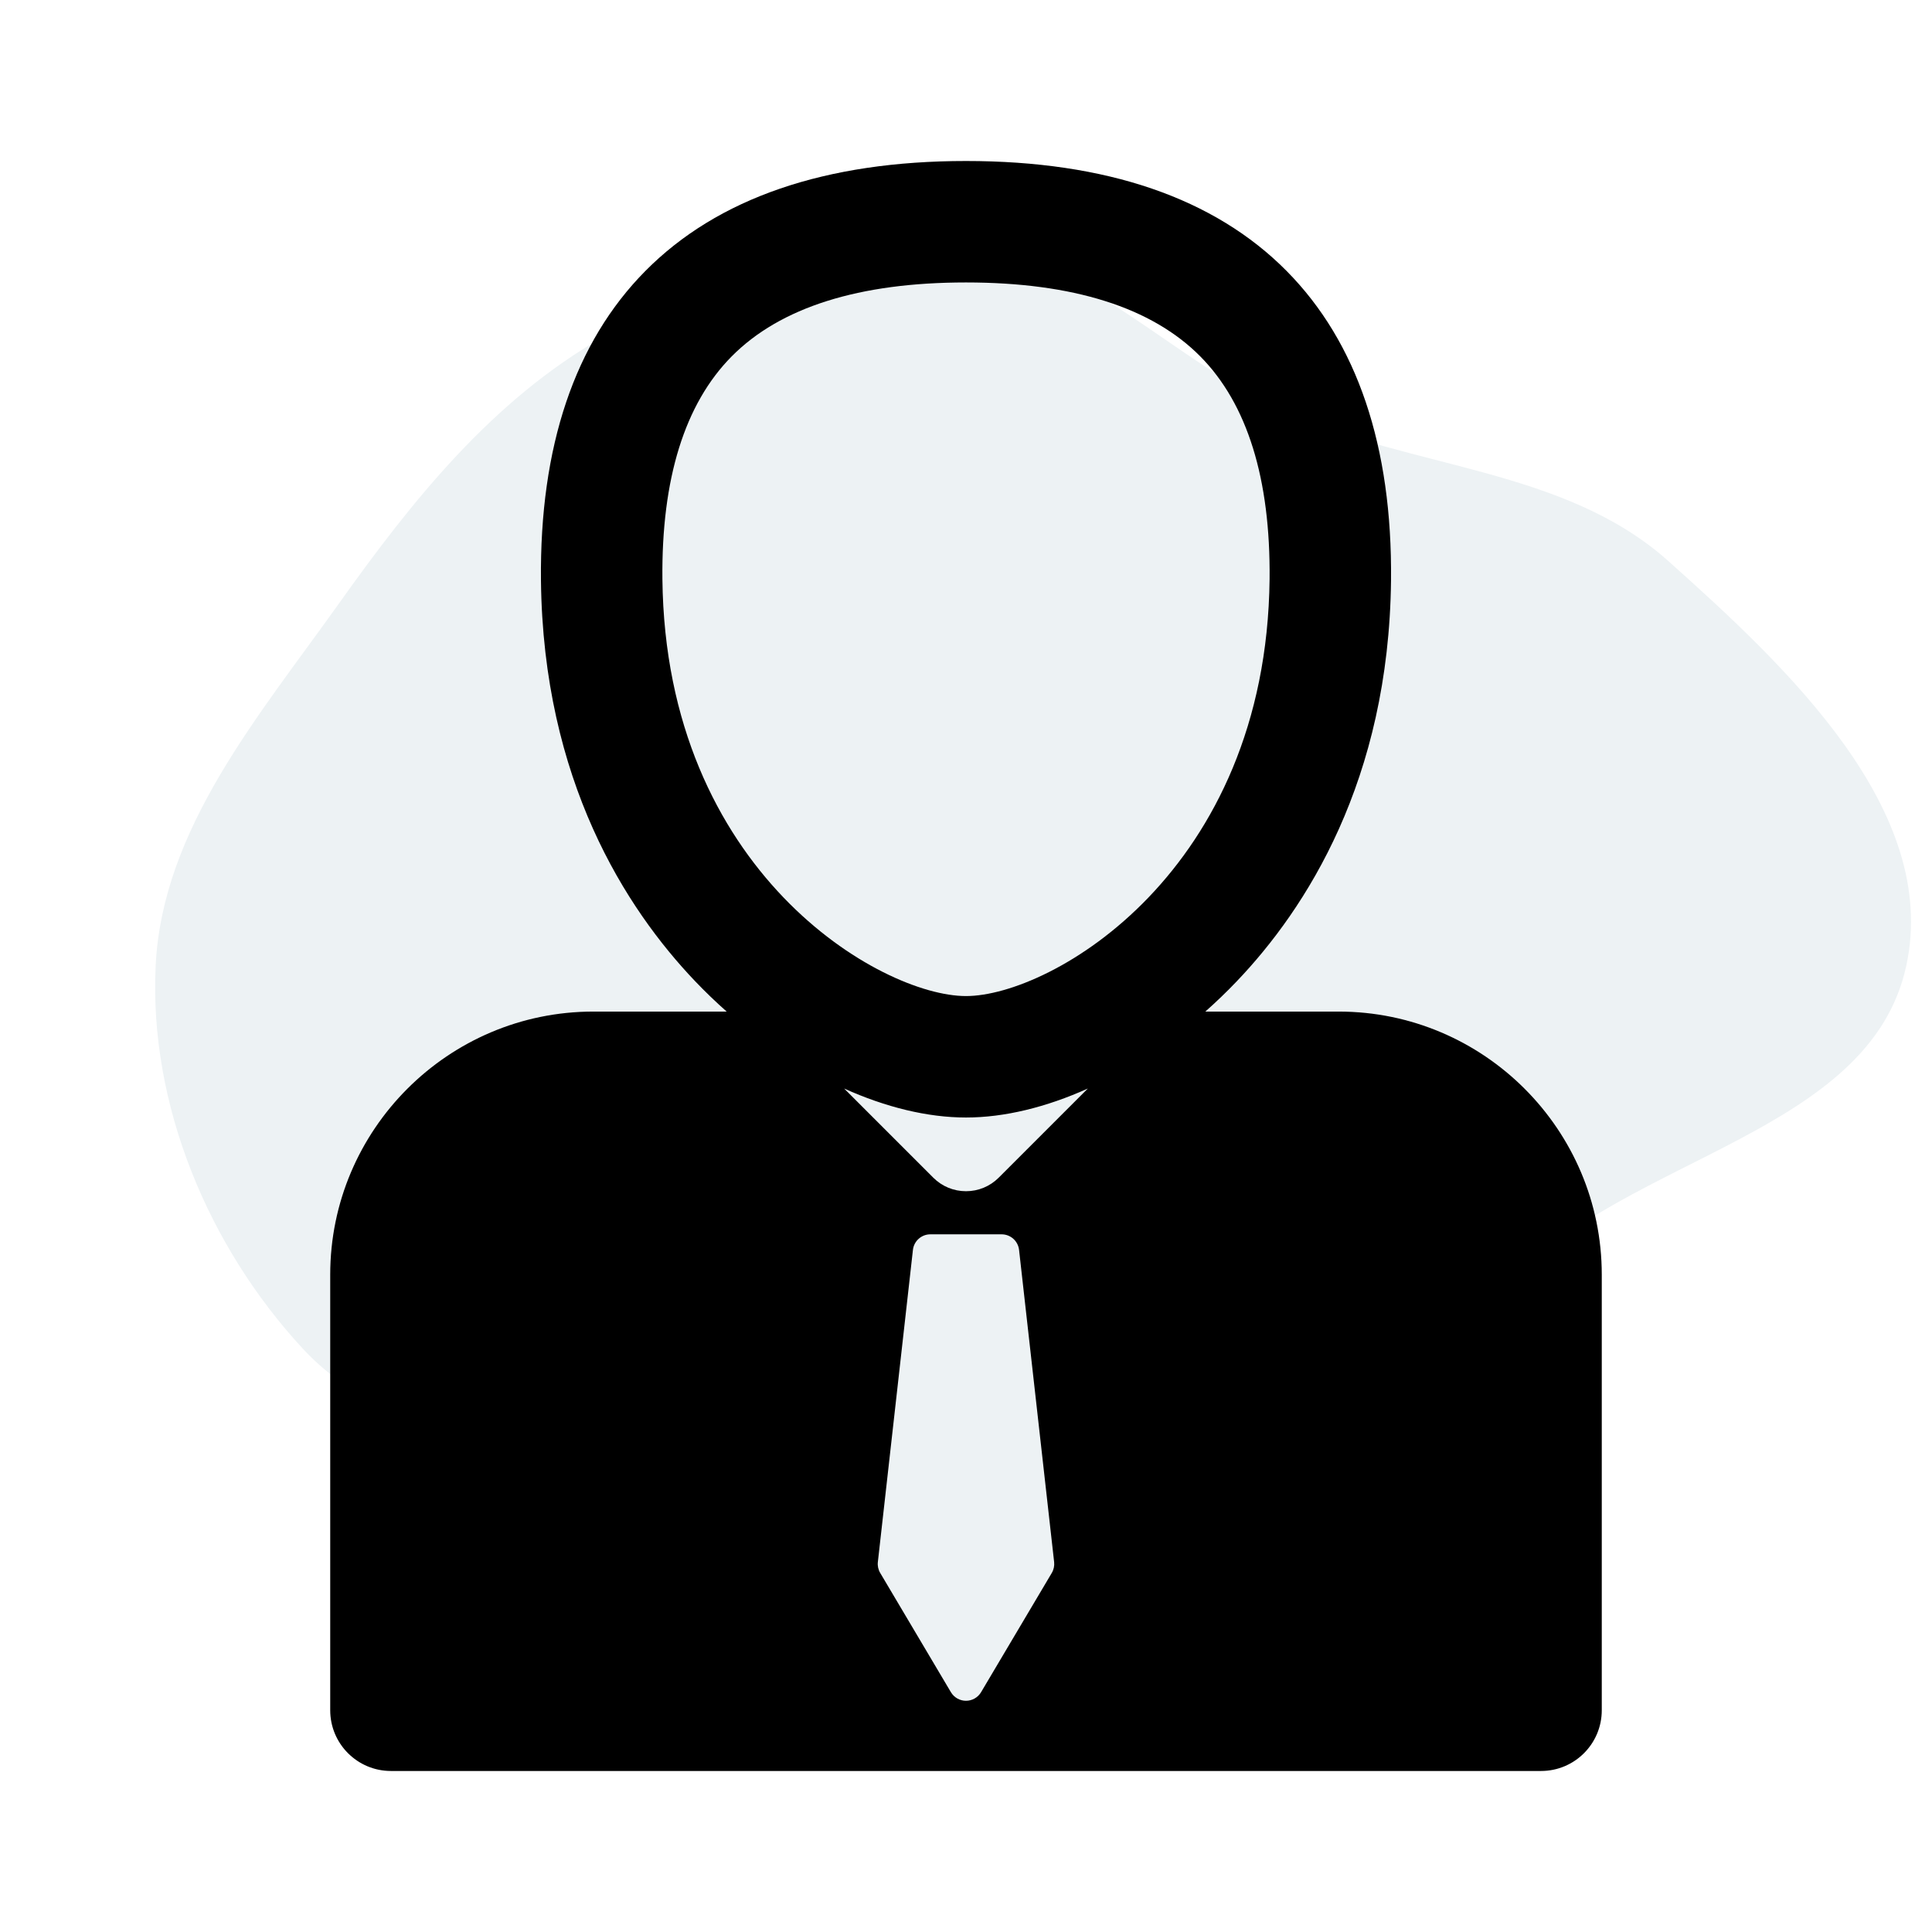
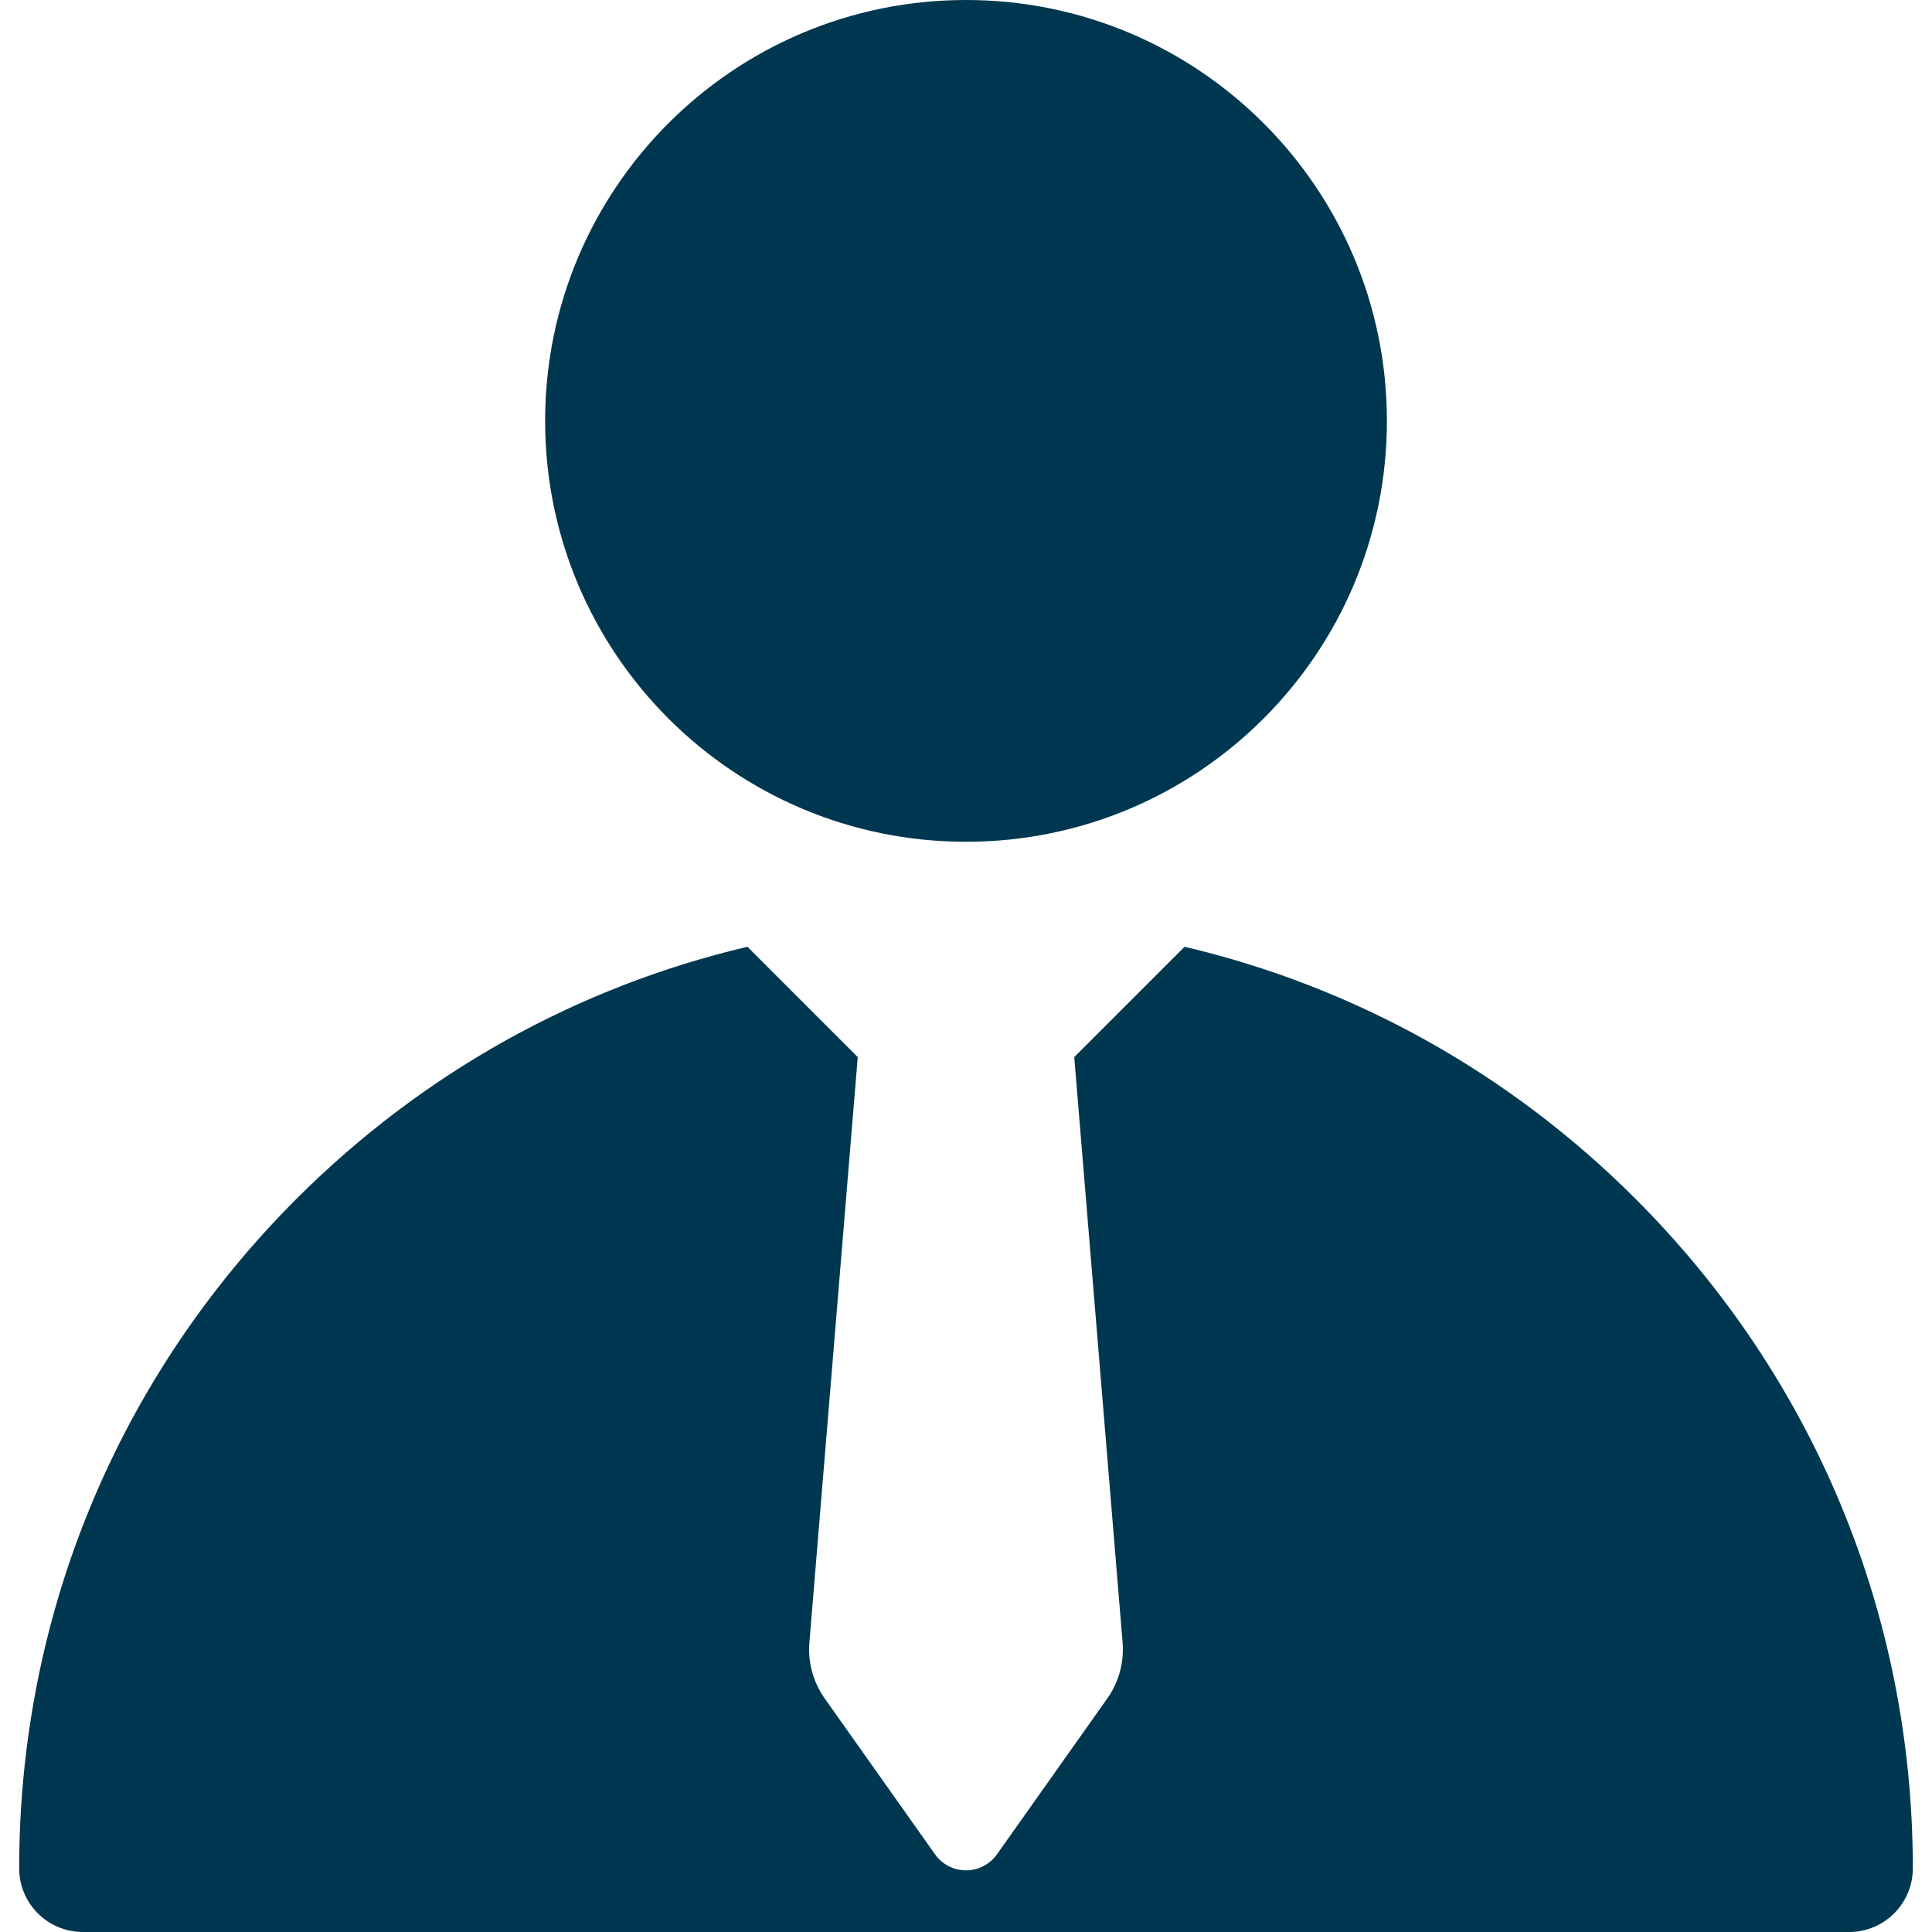
- <svg xmlns="http://www.w3.org/2000/svg" fill="#000000" height="800px" width="800px" version="1.1" id="Capa_1" viewBox="-39.77 -39.77 477.24 477.24" xml:space="preserve">
-   <g id="SVGRepo_bgCarrier" stroke-width="0">
-     <path transform="translate(-39.77, -39.77), scale(14.91375)" d="M16,28.218C18.101,28.472,20.254,27.561,21.926,26.264C23.515,25.032,23.655,22.68,25.032,21.215C26.975,19.147,30.97,18.772,31.573,16C32.135,13.42,29.596,11.046,27.626,9.287C25.908,7.754,23.398,7.769,21.296,6.827C19.449,5.999,18.012,4.297,16,4.076C13.91,3.847,11.813,4.543,9.986,5.584C8.155,6.629,6.832,8.283,5.61,10.001C4.289,11.859,2.687,13.723,2.578,16C2.468,18.301,3.452,20.65,5.018,22.341C6.487,23.927,8.939,23.908,10.845,24.928C12.674,25.907,13.941,27.97,16,28.218" fill="#EDF2F4" strokewidth="0" />
-   </g>
+ <svg xmlns="http://www.w3.org/2000/svg" fill="#003750" height="800px" width="800px" version="1.1" id="Layer_1" viewBox="0 0 512 512" xml:space="preserve">
+   <g id="SVGRepo_bgCarrier" stroke-width="0" />
  <g id="SVGRepo_tracerCarrier" stroke-linecap="round" stroke-linejoin="round" />
  <g id="SVGRepo_iconCarrier">
-     <path d="M290.897,210.108h-32.931c2.67-2.362,5.269-4.86,7.773-7.484c17.084-17.9,37.562-49.608,38.1-99.023 c0.33-33.099-8.348-58.815-25.795-76.438C260.199,9.139,233.554,0,198.848,0c-34.712,0-61.361,9.141-79.206,27.168 c-17.445,17.623-26.12,43.339-25.784,76.445c0.537,49.402,21.014,81.11,38.098,99.011c2.505,2.624,5.103,5.122,7.774,7.484h-32.931 c-35.841,0-65,29.159-65,65v107.587c0,8.284,6.716,15,15,15h284.098c8.284,0,15-6.716,15-15V275.108 C355.897,239.268,326.738,210.108,290.897,210.108z M220.04,348.776l-17.467,29.456c-0.78,1.315-2.196,2.122-3.726,2.122 c-1.53,0-2.945-0.807-3.726-2.122l-17.466-29.456c-0.481-0.811-0.684-1.756-0.579-2.693l8.664-77.104 c0.246-2.191,2.1-3.848,4.305-3.848h17.607c2.205,0,4.058,1.657,4.305,3.848l8.663,77.104 C220.724,347.02,220.521,347.965,220.04,348.776z M206.93,251.133c-2.159,2.159-5.029,3.348-8.083,3.348 c-3.053,0-5.923-1.188-8.083-3.348l-22.015-22.015c10.273,4.623,20.596,7.158,30.098,7.158c9.502,0,19.825-2.535,30.099-7.159 L206.93,251.133z M198.848,206.276c-21.026,0-74.206-30.636-74.992-102.979c-0.251-24.791,5.504-43.304,17.107-55.025 C152.965,36.147,172.44,30,198.848,30c26.402,0,45.875,6.146,57.878,18.27c11.604,11.722,17.363,30.236,17.115,55.018 C273.053,175.641,219.873,206.276,198.848,206.276z" />
+     <g>
+       <g>
+         <path d="M433.425,317.697c-33.422-33.422-74.616-56.236-119.502-66.794l-29.238,29.238l12.813,155.138 c0.434,5.263-0.999,10.51-4.05,14.821l-29.235,41.31c-1.887,2.666-4.949,4.25-8.214,4.25s-6.327-1.584-8.214-4.25l-29.235-41.31 c-3.05-4.311-4.484-9.559-4.05-14.821l12.813-155.138l-29.238-29.238c-44.886,10.558-86.081,33.372-119.502,66.794 C31.182,365.089,5.082,428.1,5.082,495.122c0,9.321,7.557,16.878,16.878,16.878h468.08c9.321,0,16.878-7.557,16.878-16.878 C506.918,428.1,480.817,365.089,433.425,317.697z" />
+       </g>
+     </g>
+     <g>
+       <g>
+         <circle cx="256.003" cy="111.54" r="111.54" />
+       </g>
+     </g>
  </g>
</svg>
